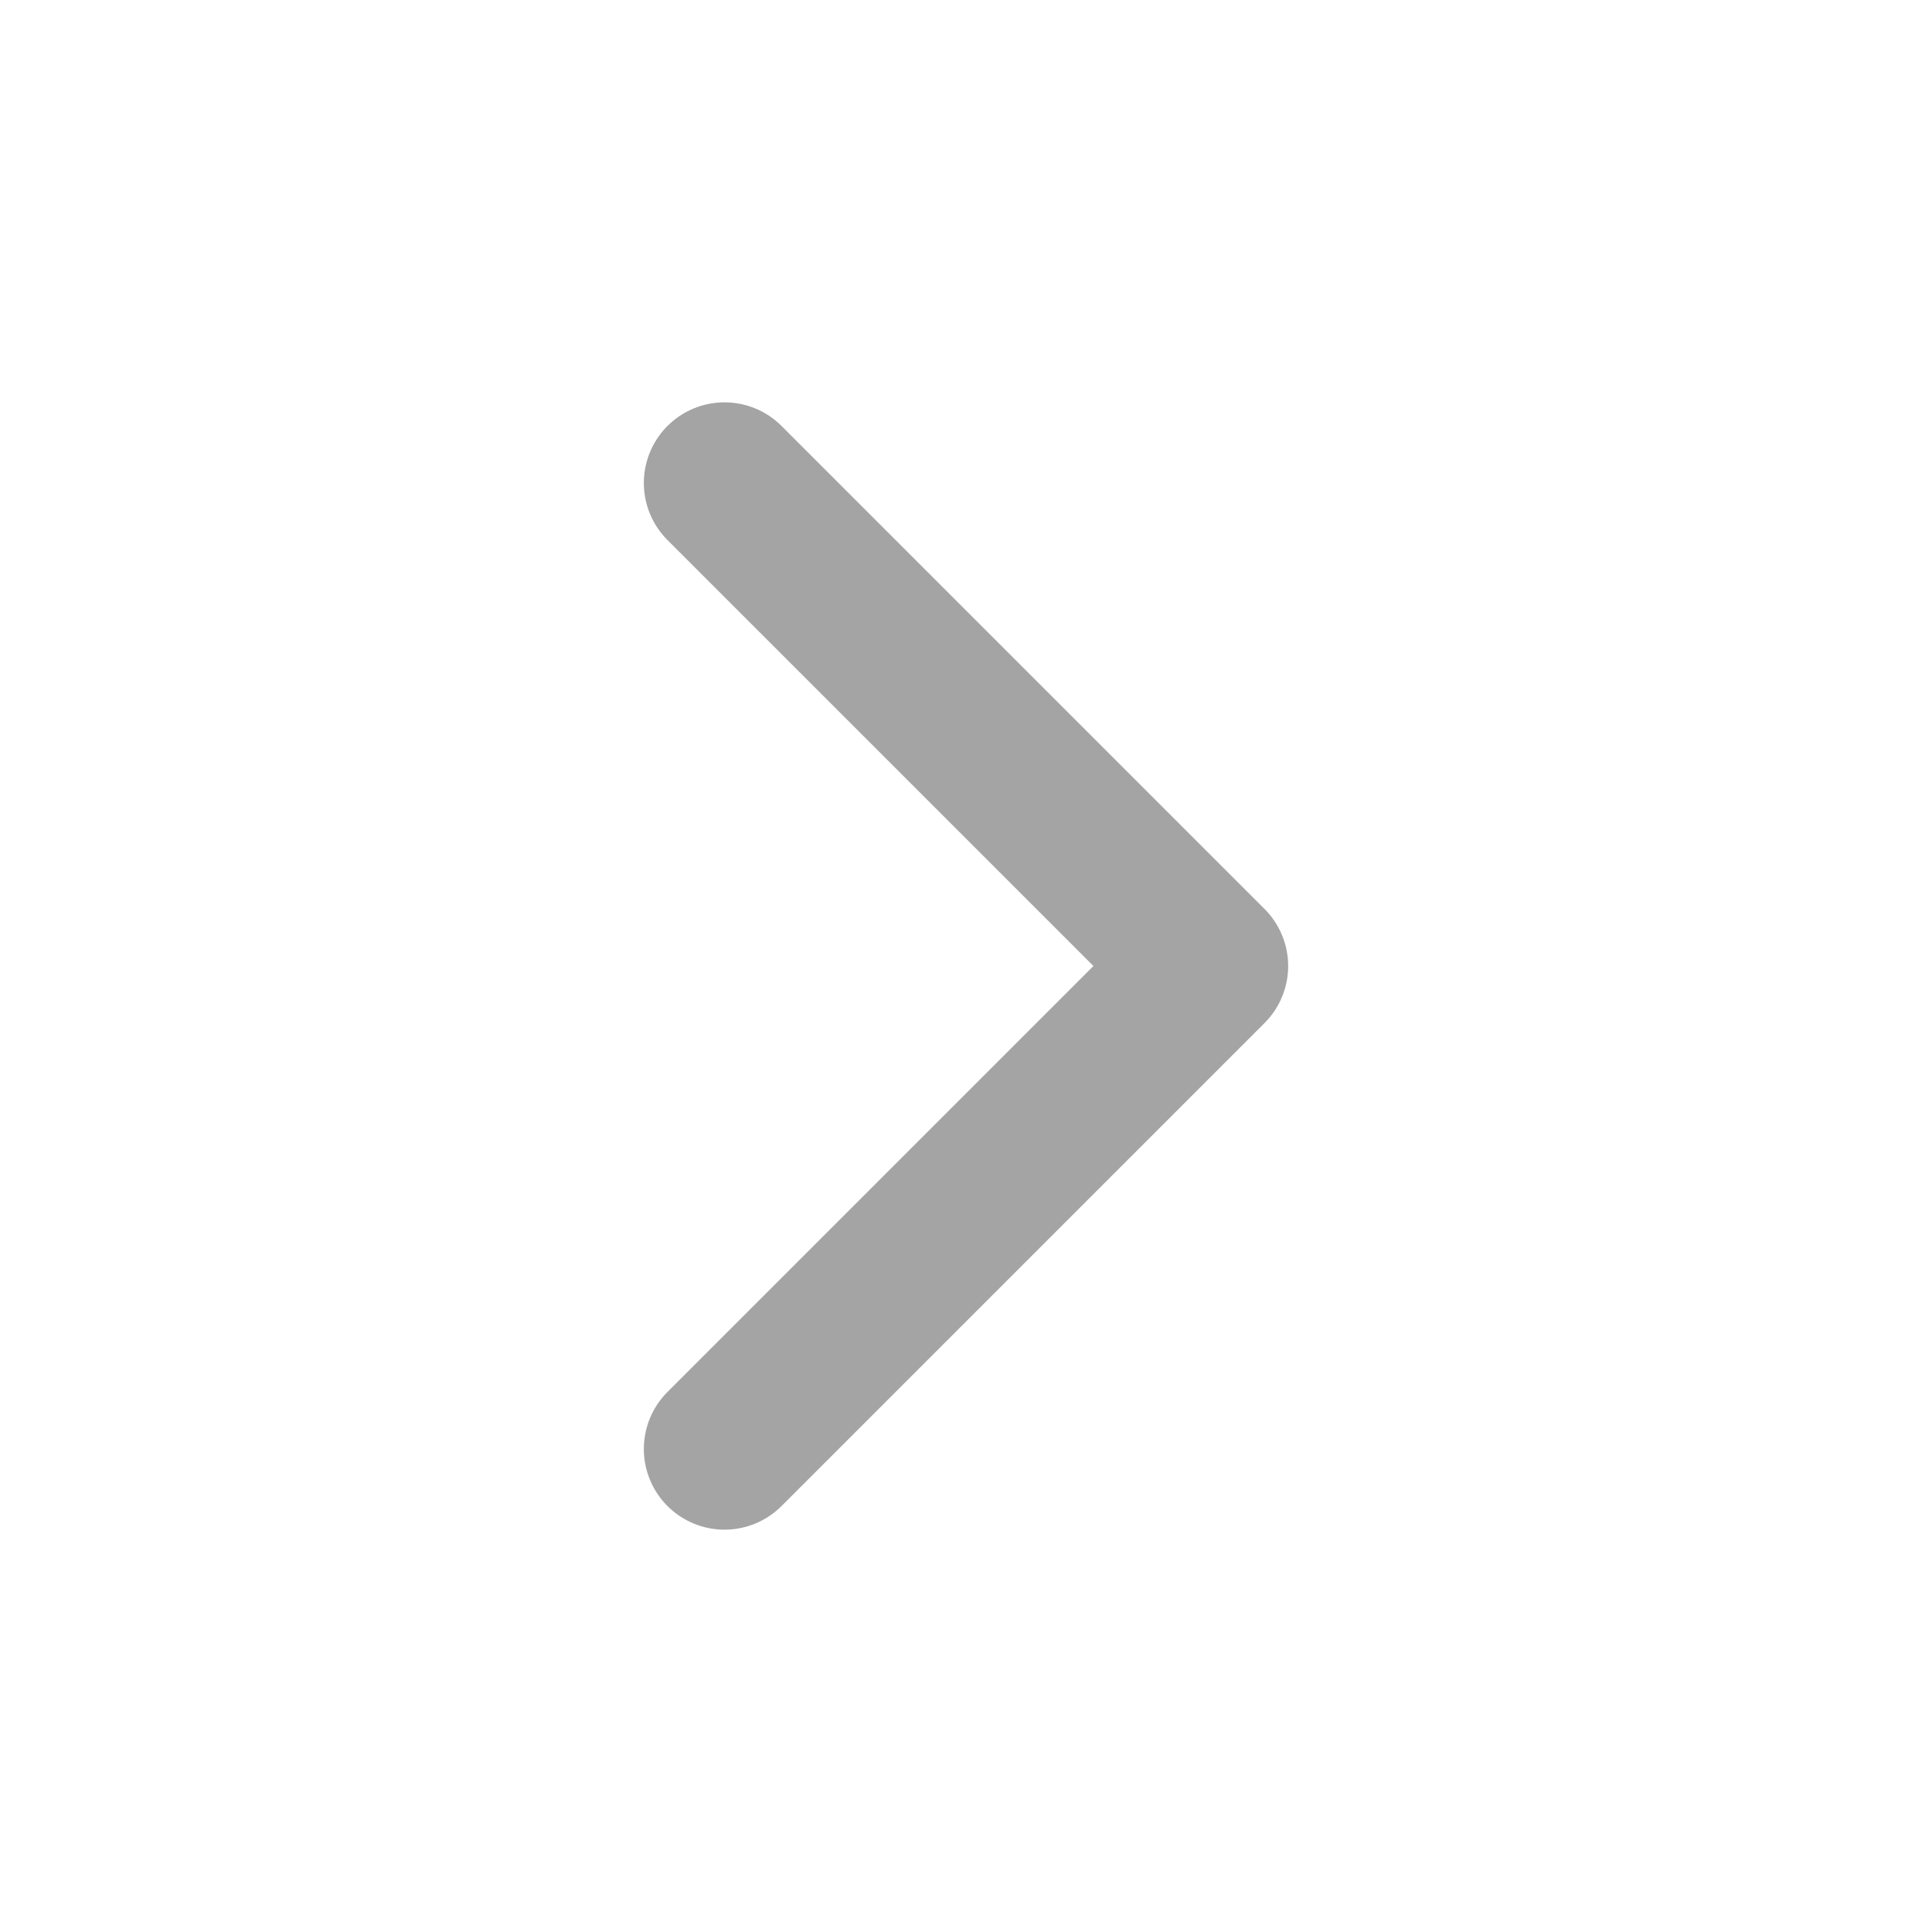
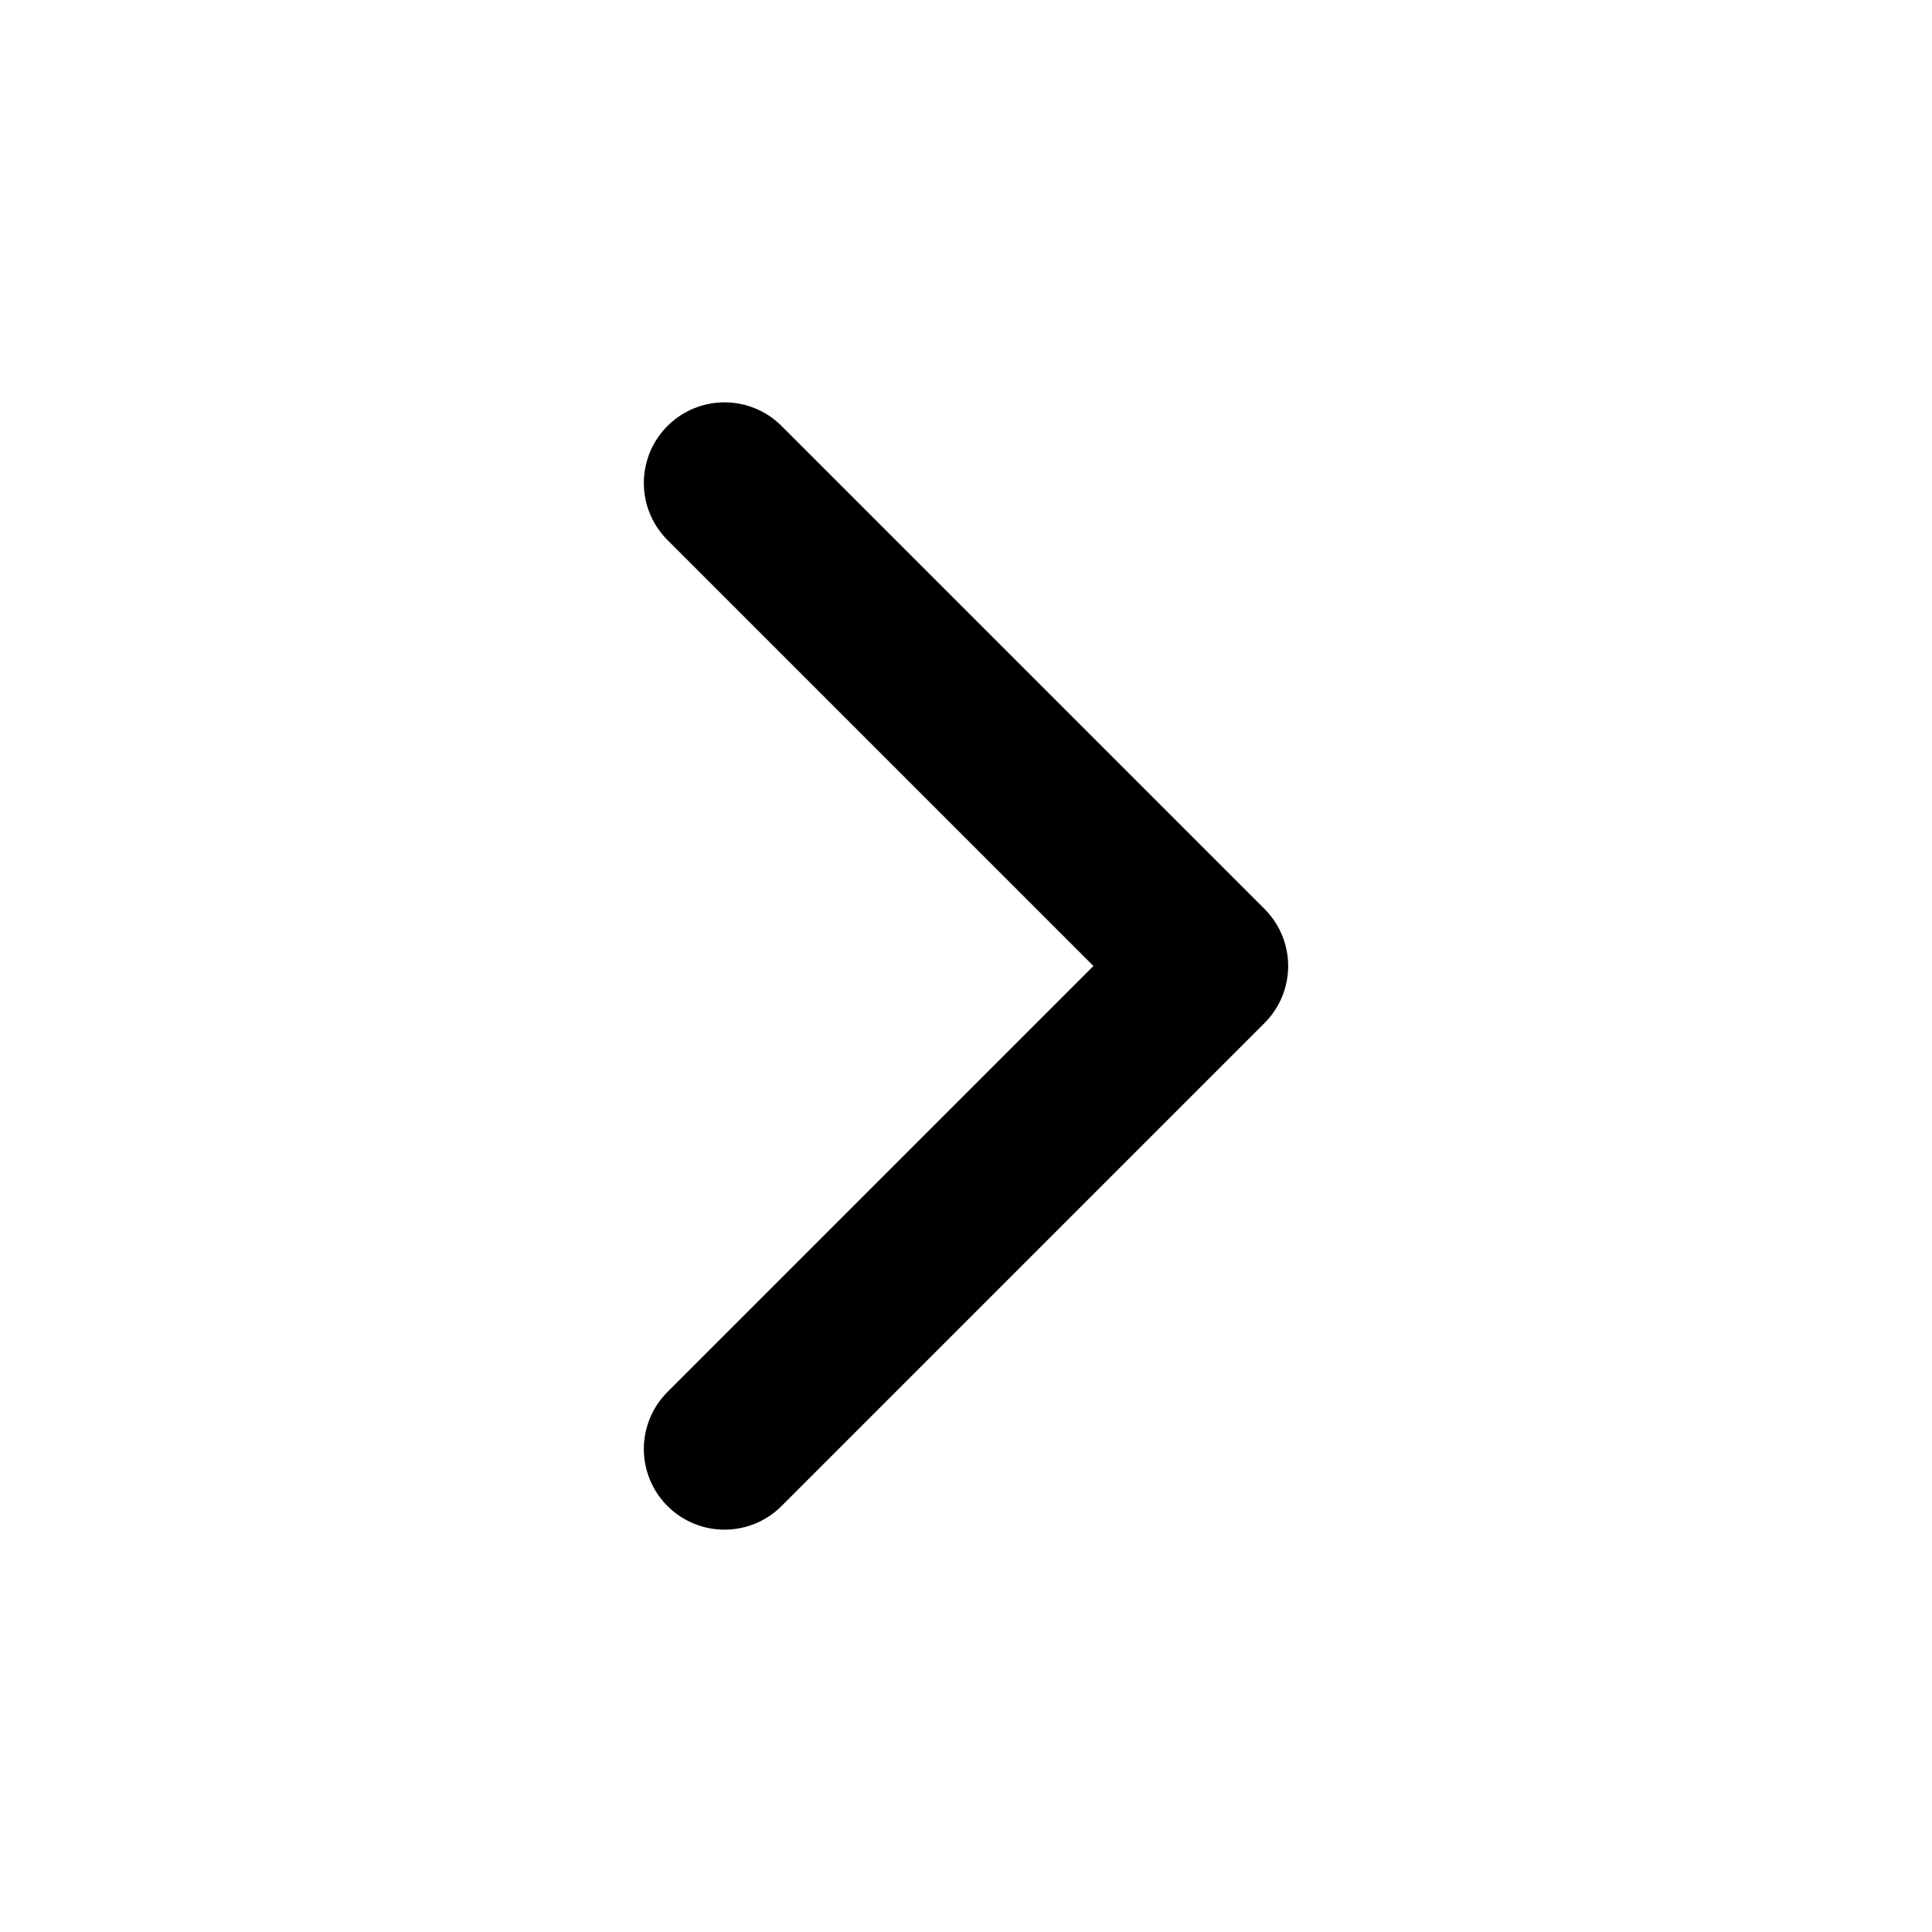
- <svg xmlns="http://www.w3.org/2000/svg" width="24" height="24" viewBox="0 0 24 24" fill="none">
-   <path d="M9 18L15 12L9 6" stroke="#A4A4A4" stroke-width="2.004" stroke-linecap="round" stroke-linejoin="round" />
+ <svg xmlns="http://www.w3.org/2000/svg" viewBox="0 0 24 24" fill="none">
+   <path d="M9 18L15 12L9 6" stroke="currentColor" stroke-width="2.004" stroke-linecap="round" stroke-linejoin="round" />
</svg>
